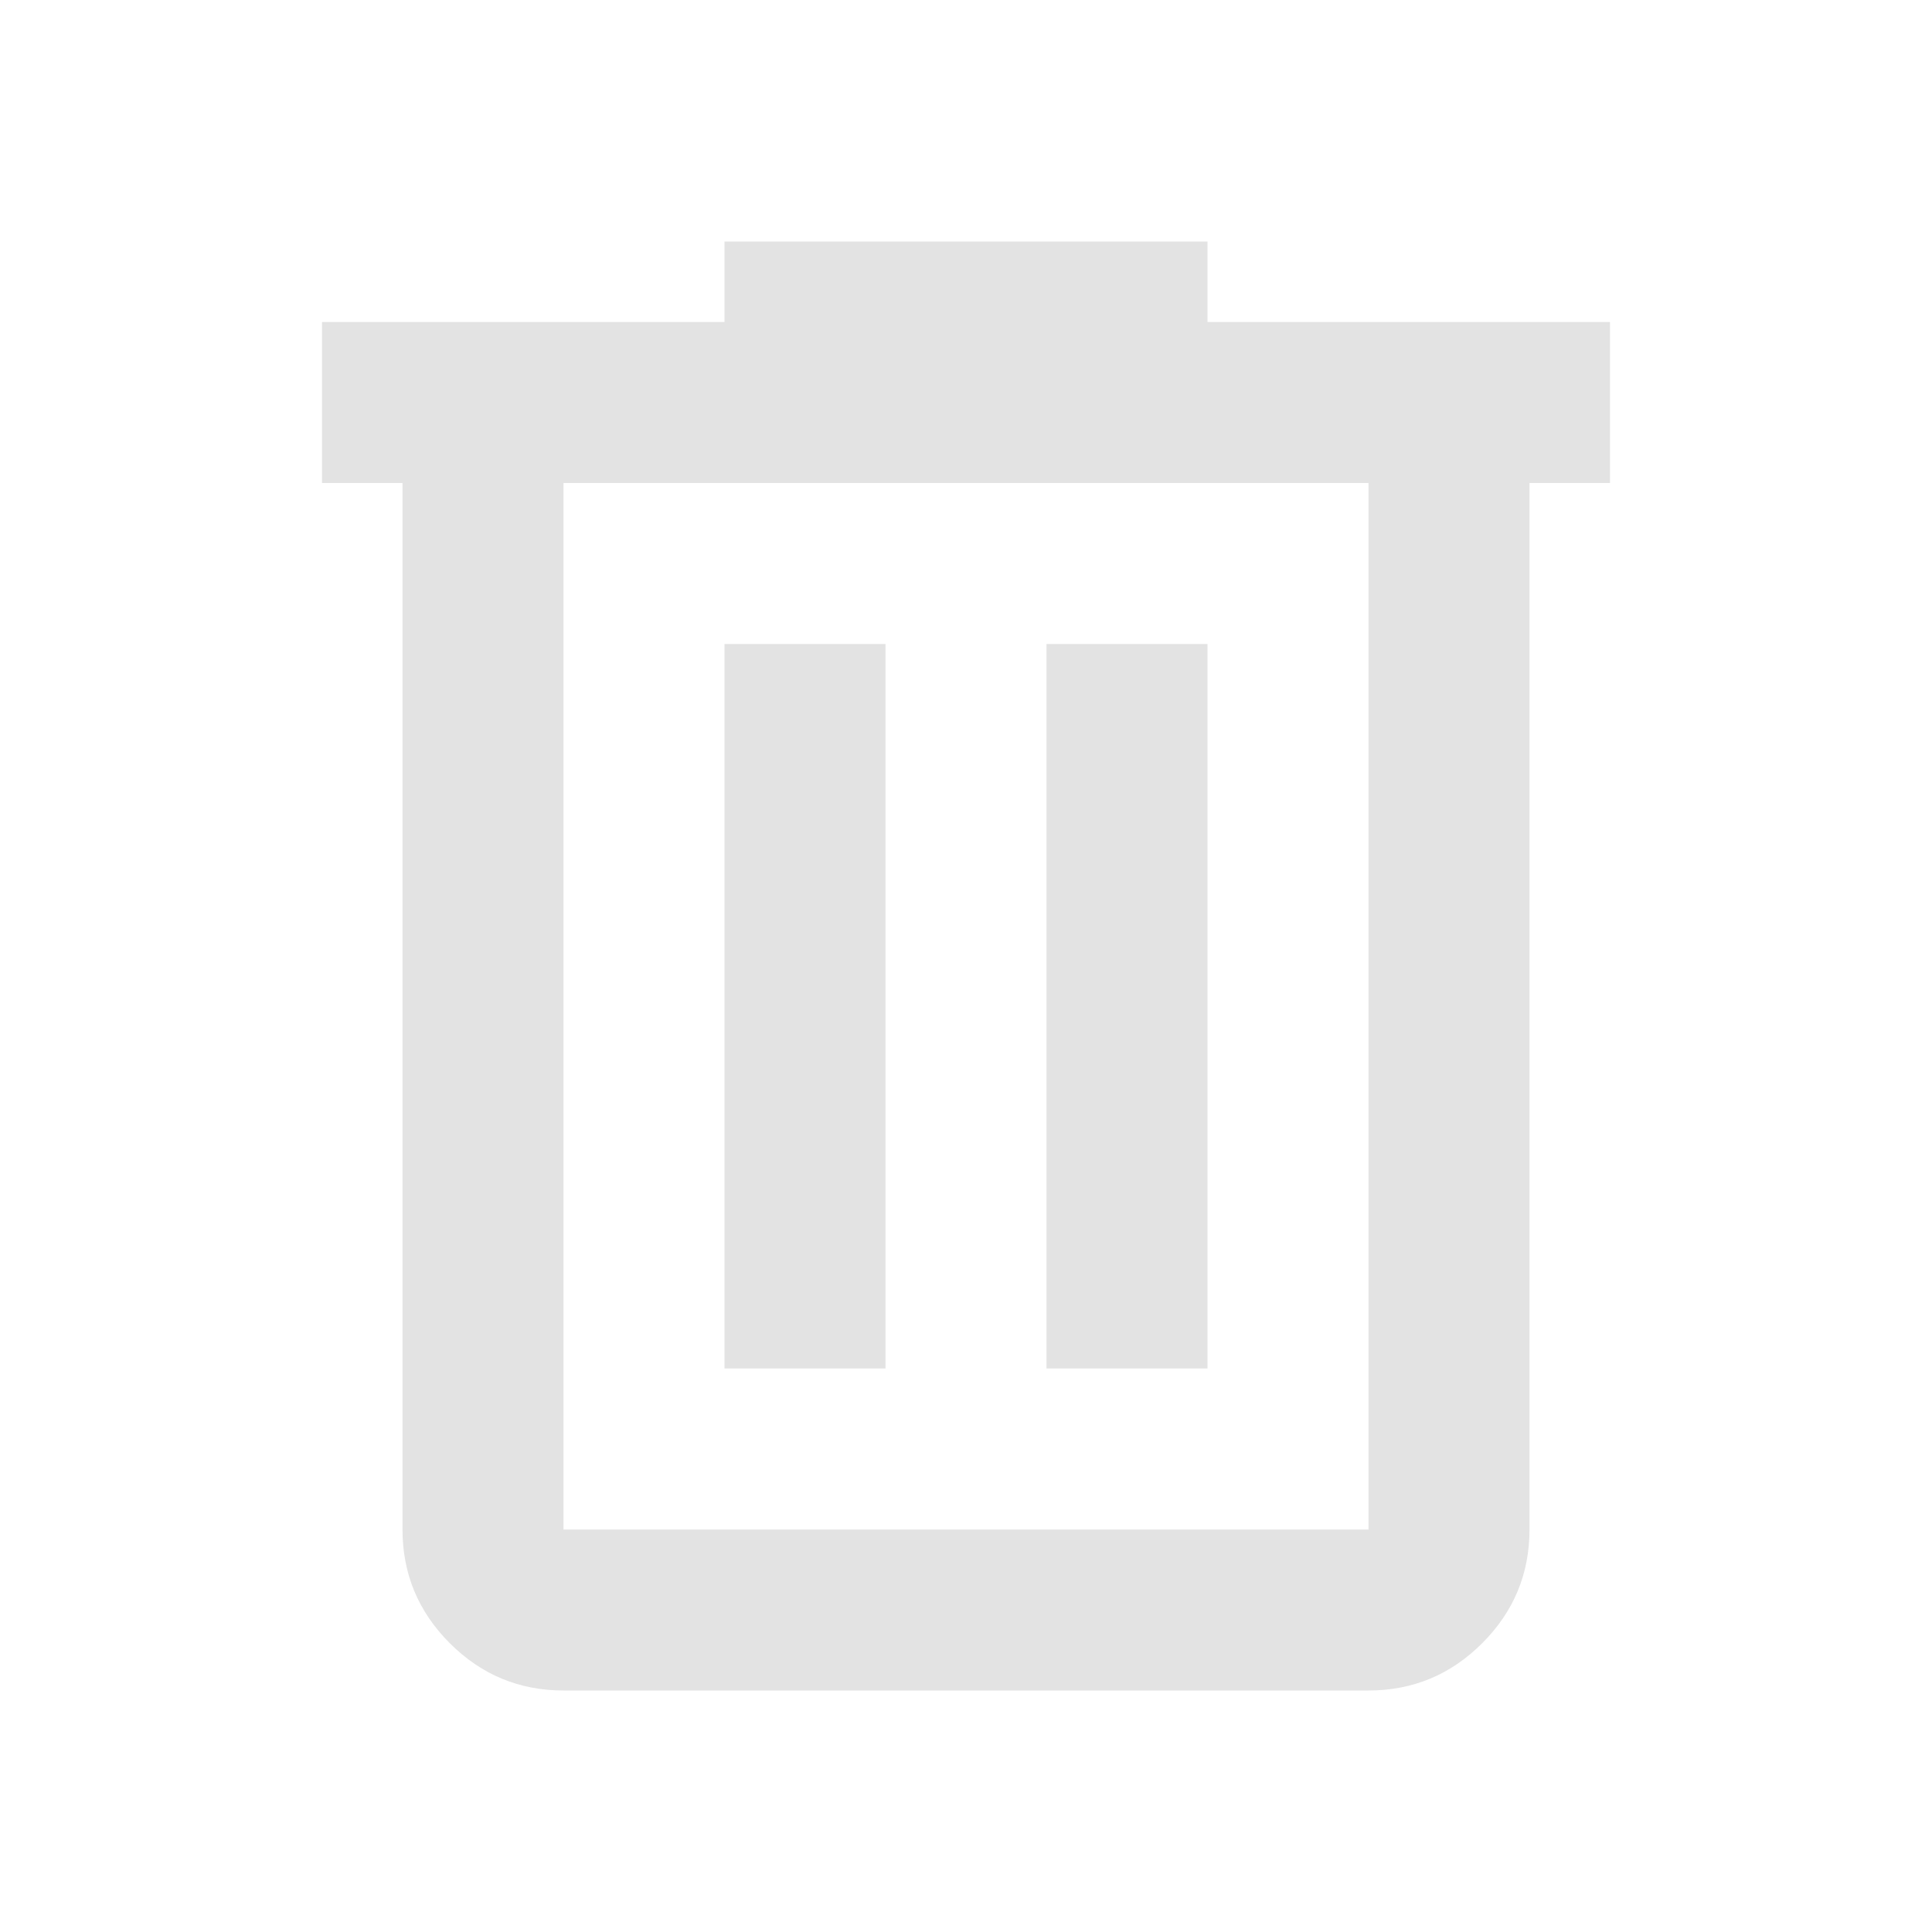
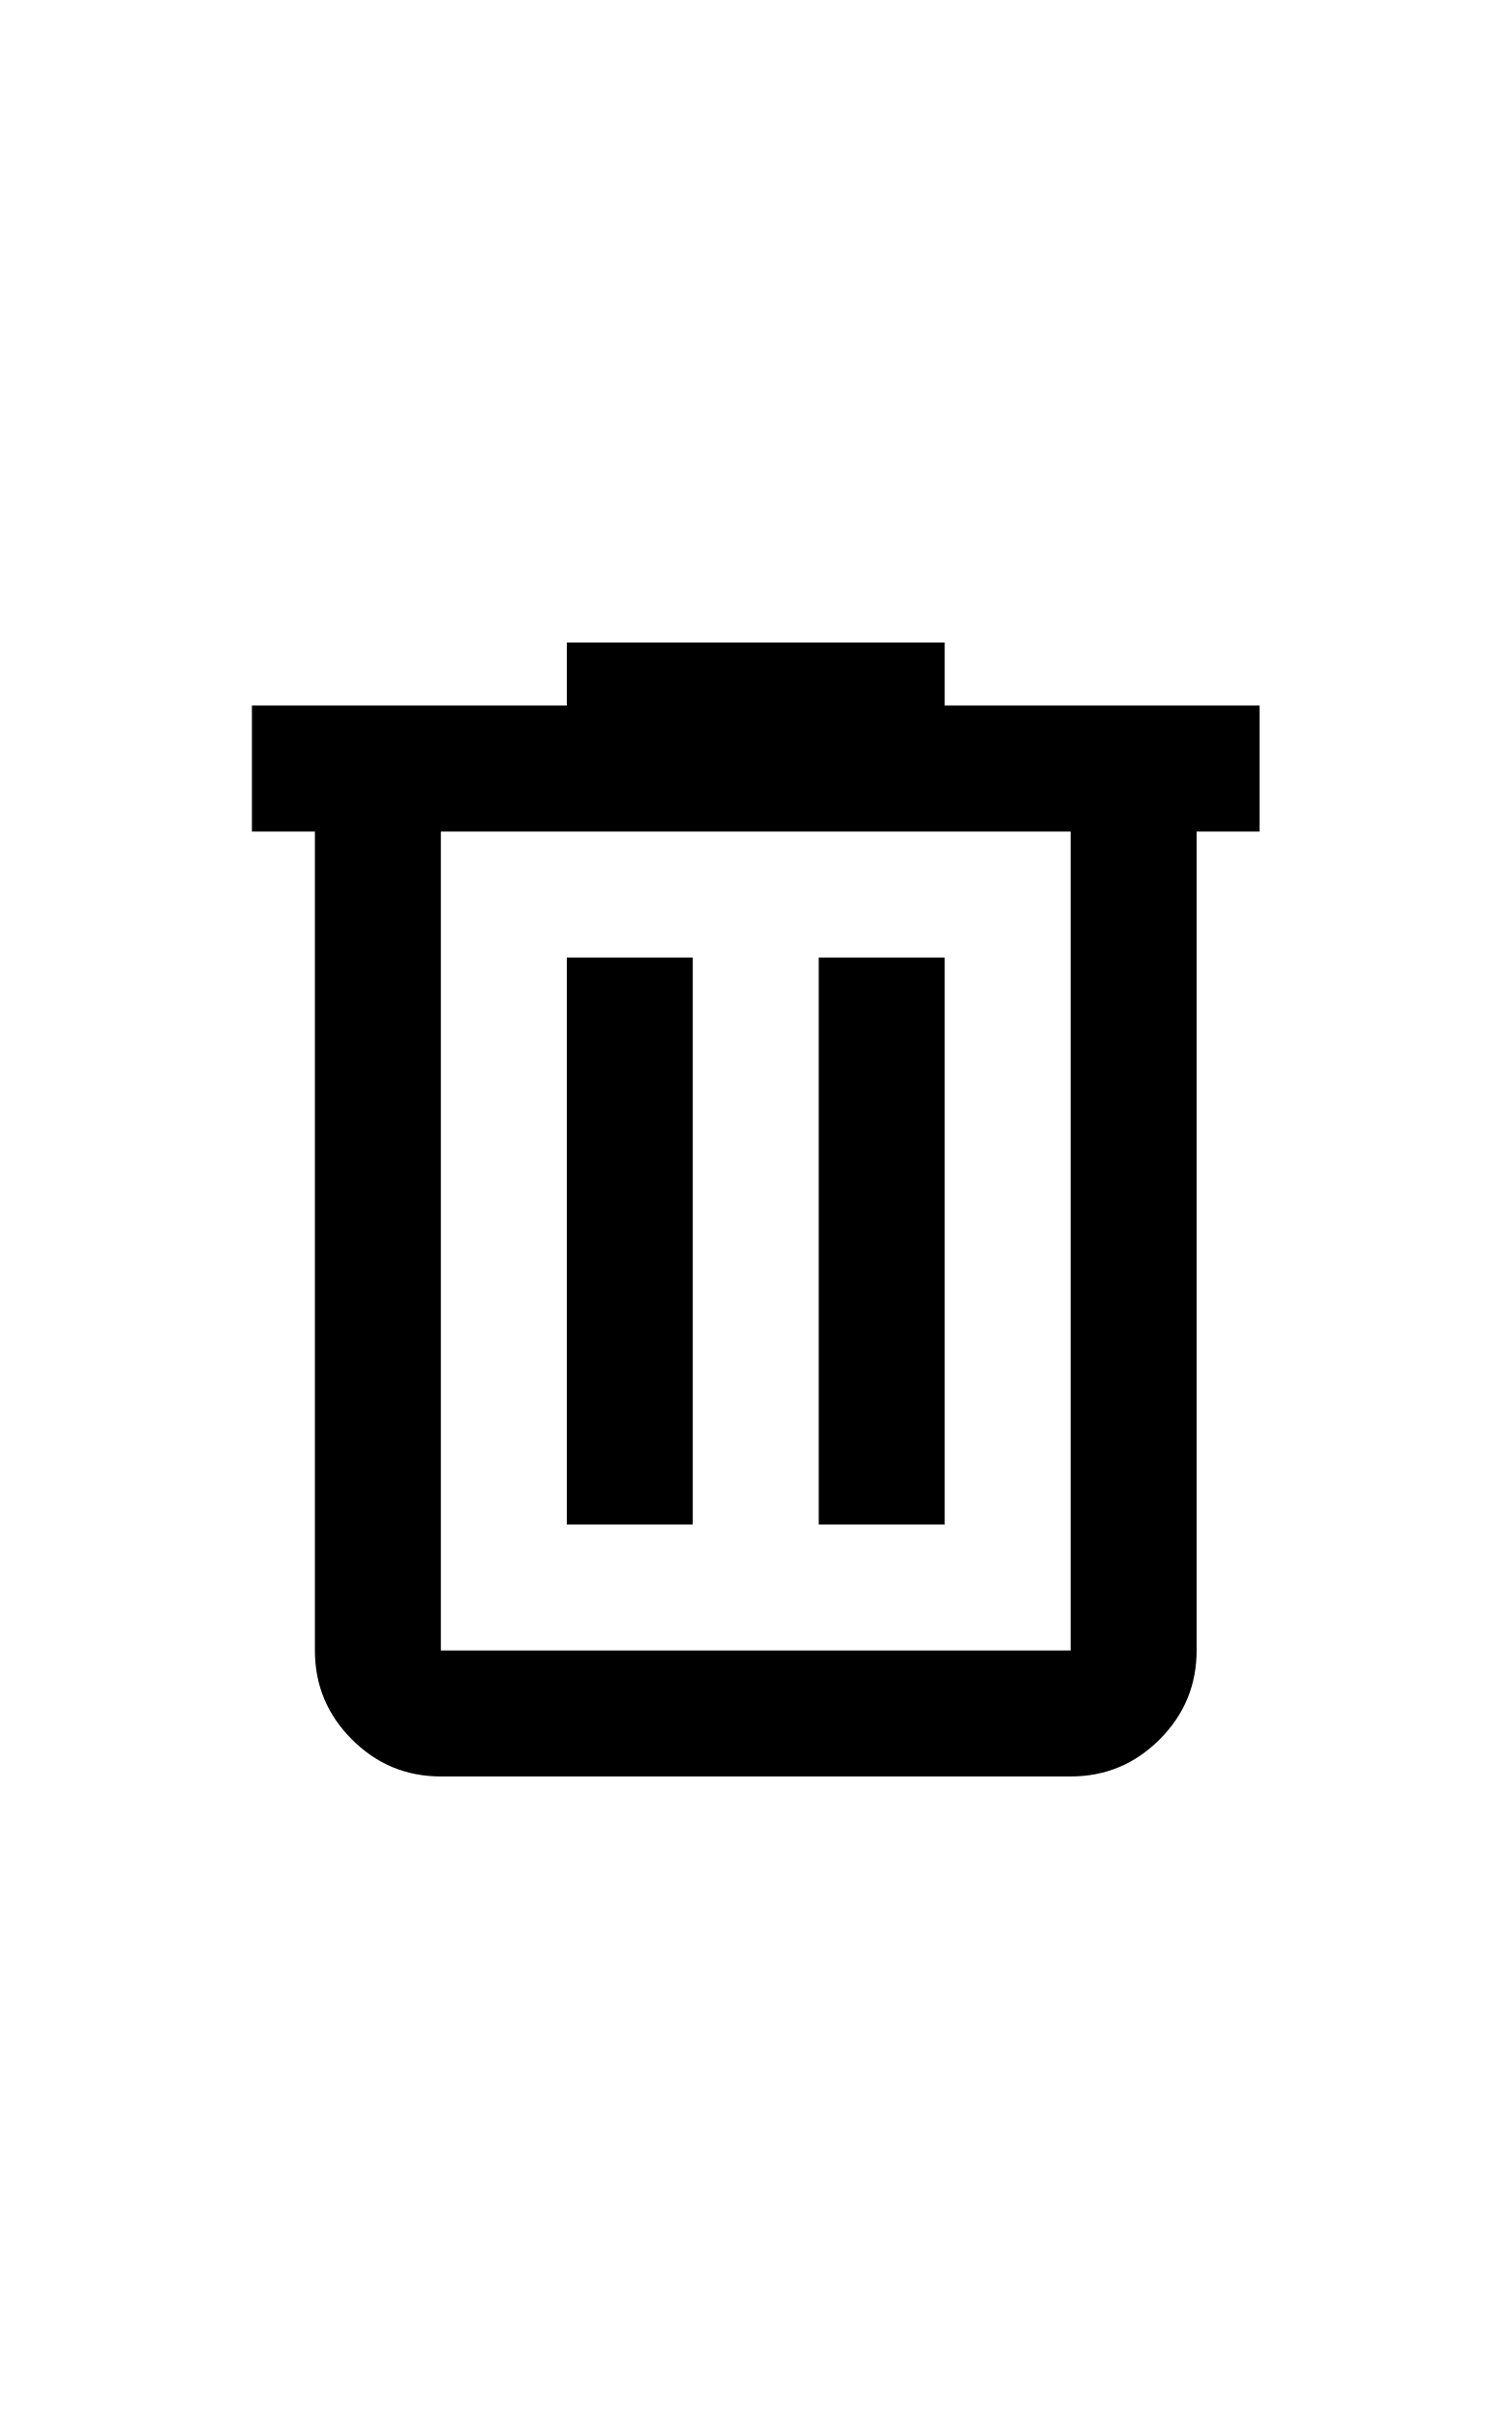
- <svg xmlns="http://www.w3.org/2000/svg" height="24px" viewBox="0 -960 960 960" width="24px" fill="#e3e3e3">
+ <svg xmlns="http://www.w3.org/2000/svg" height="24px" viewBox="0 -960 960 960" width="15px" fill="#000">
  <path d="M280-120q-33 0-56.5-23.5T200-200v-520h-40v-80h200v-40h240v40h200v80h-40v520q0 33-23.5 56.5T680-120H280Zm400-600H280v520h400v-520ZM360-280h80v-360h-80v360Zm160 0h80v-360h-80v360ZM280-720v520-520Z" />
</svg>
